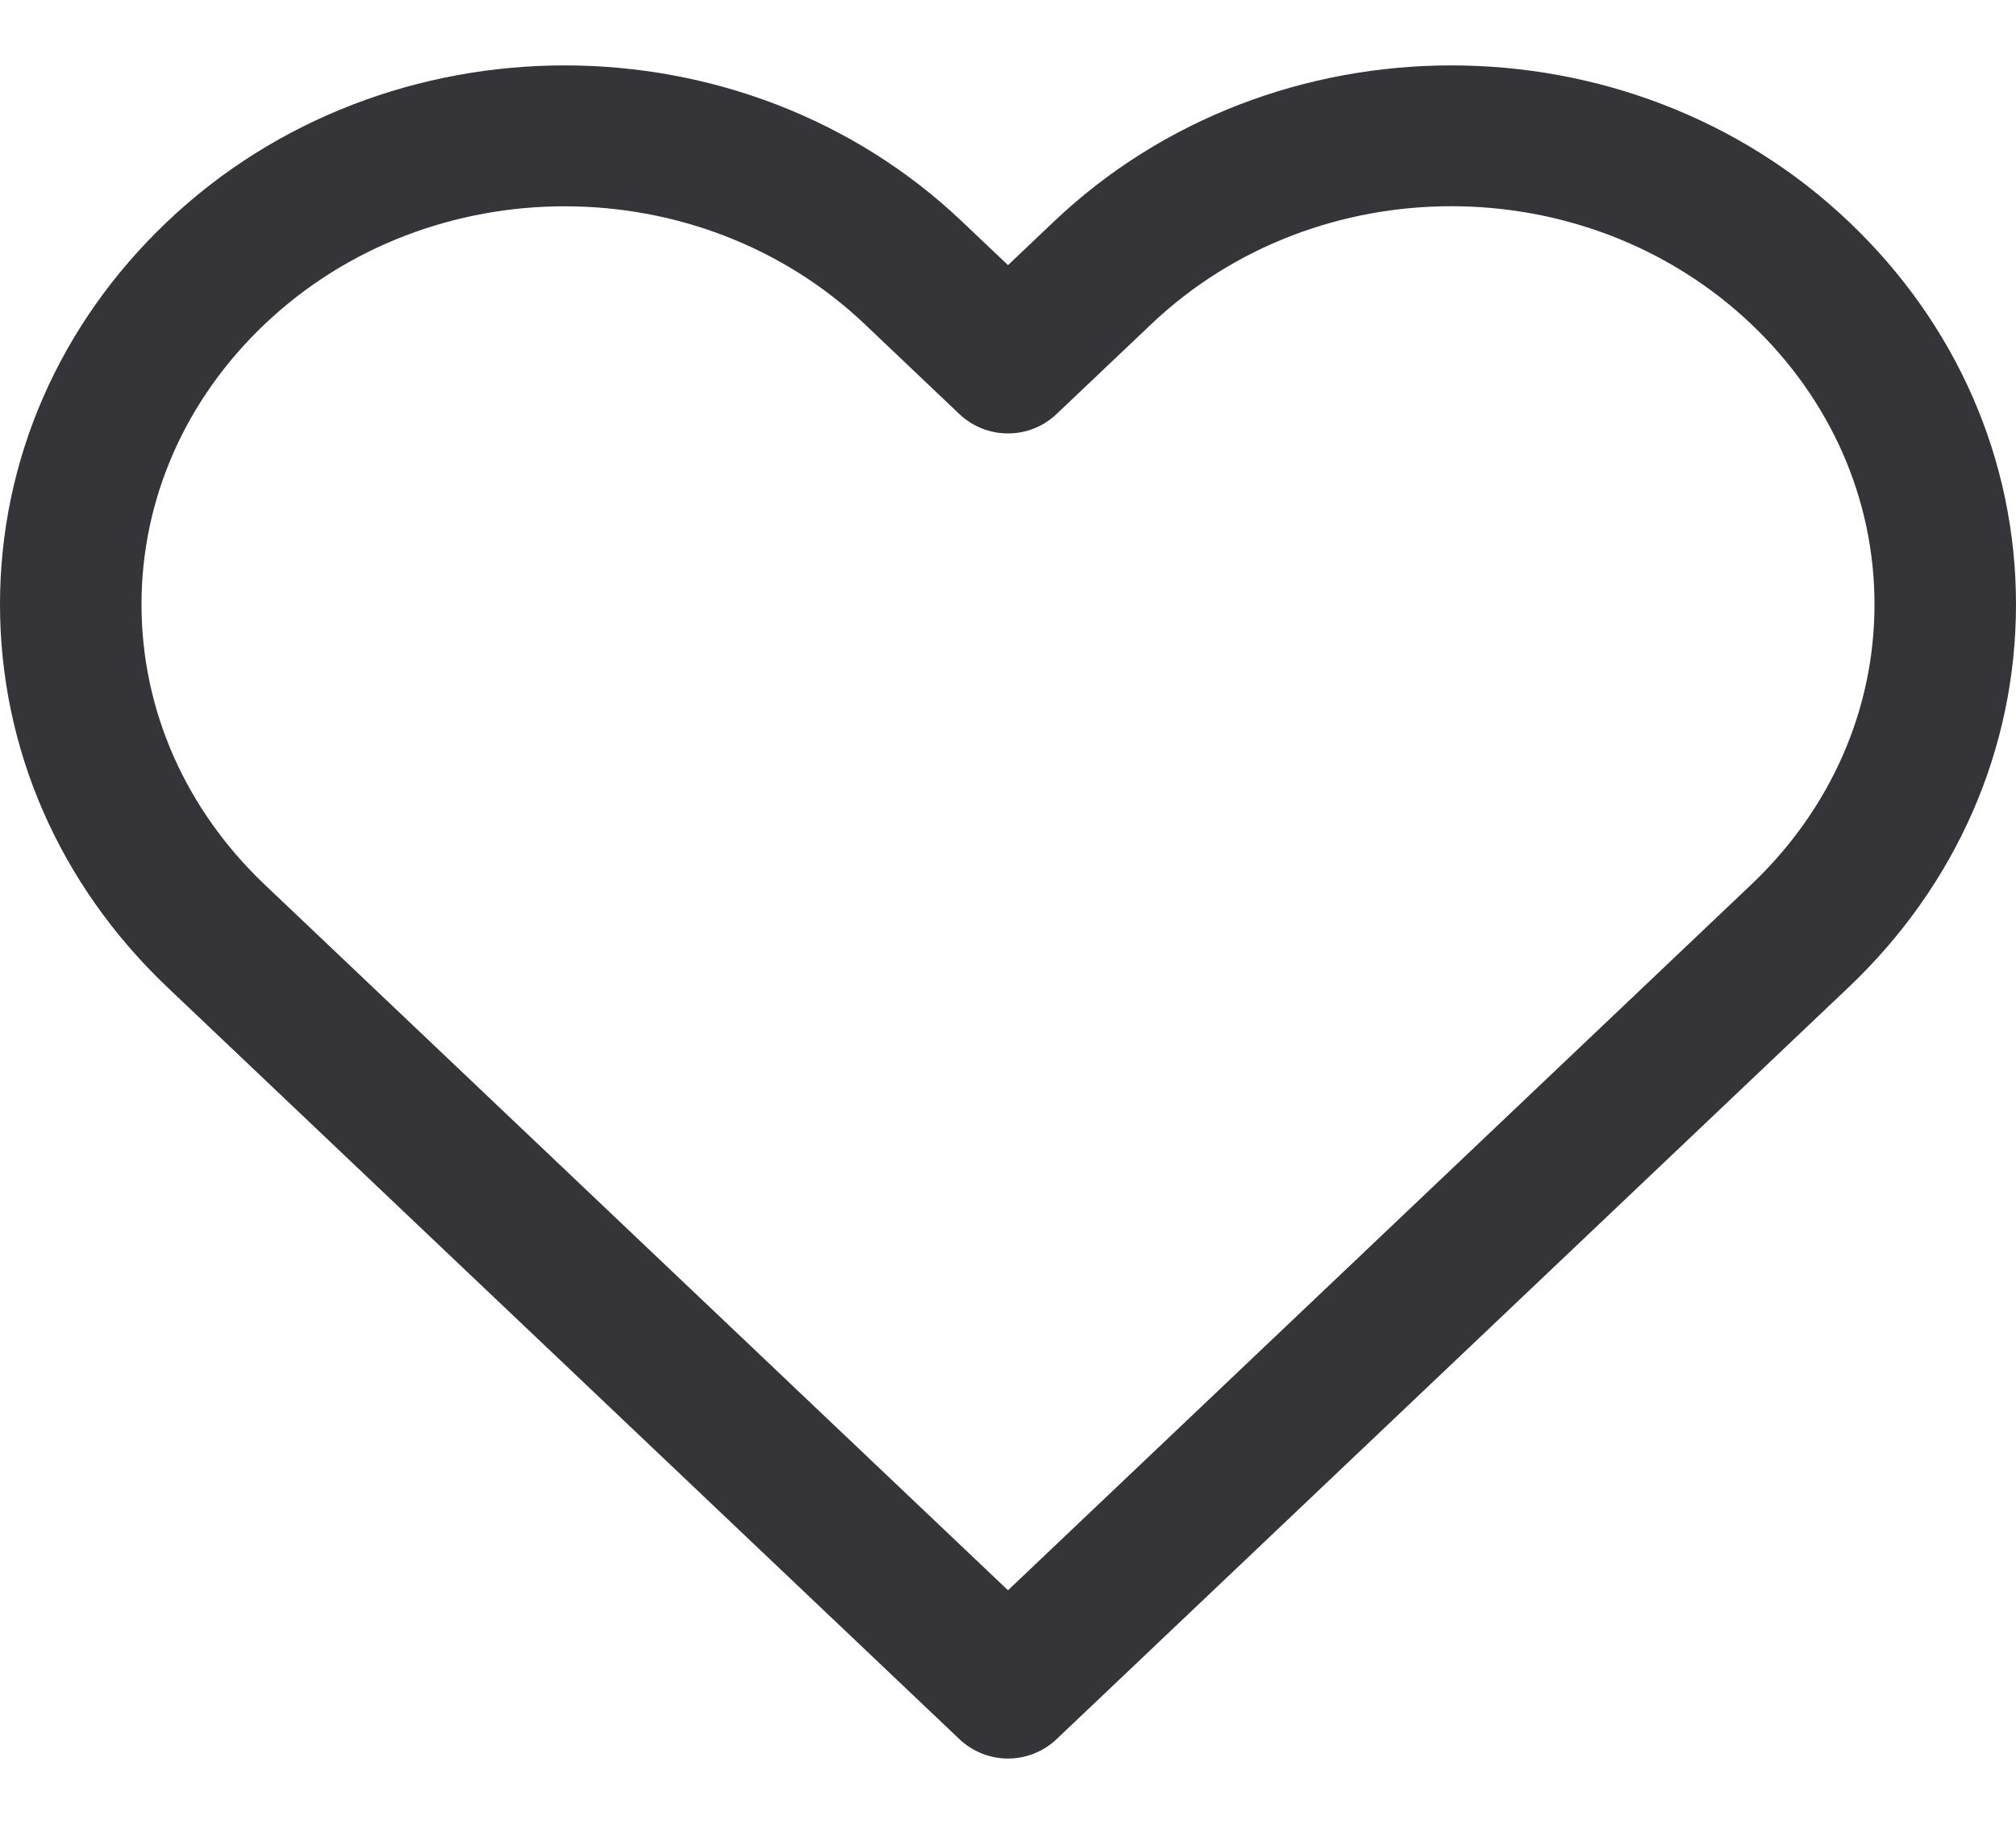
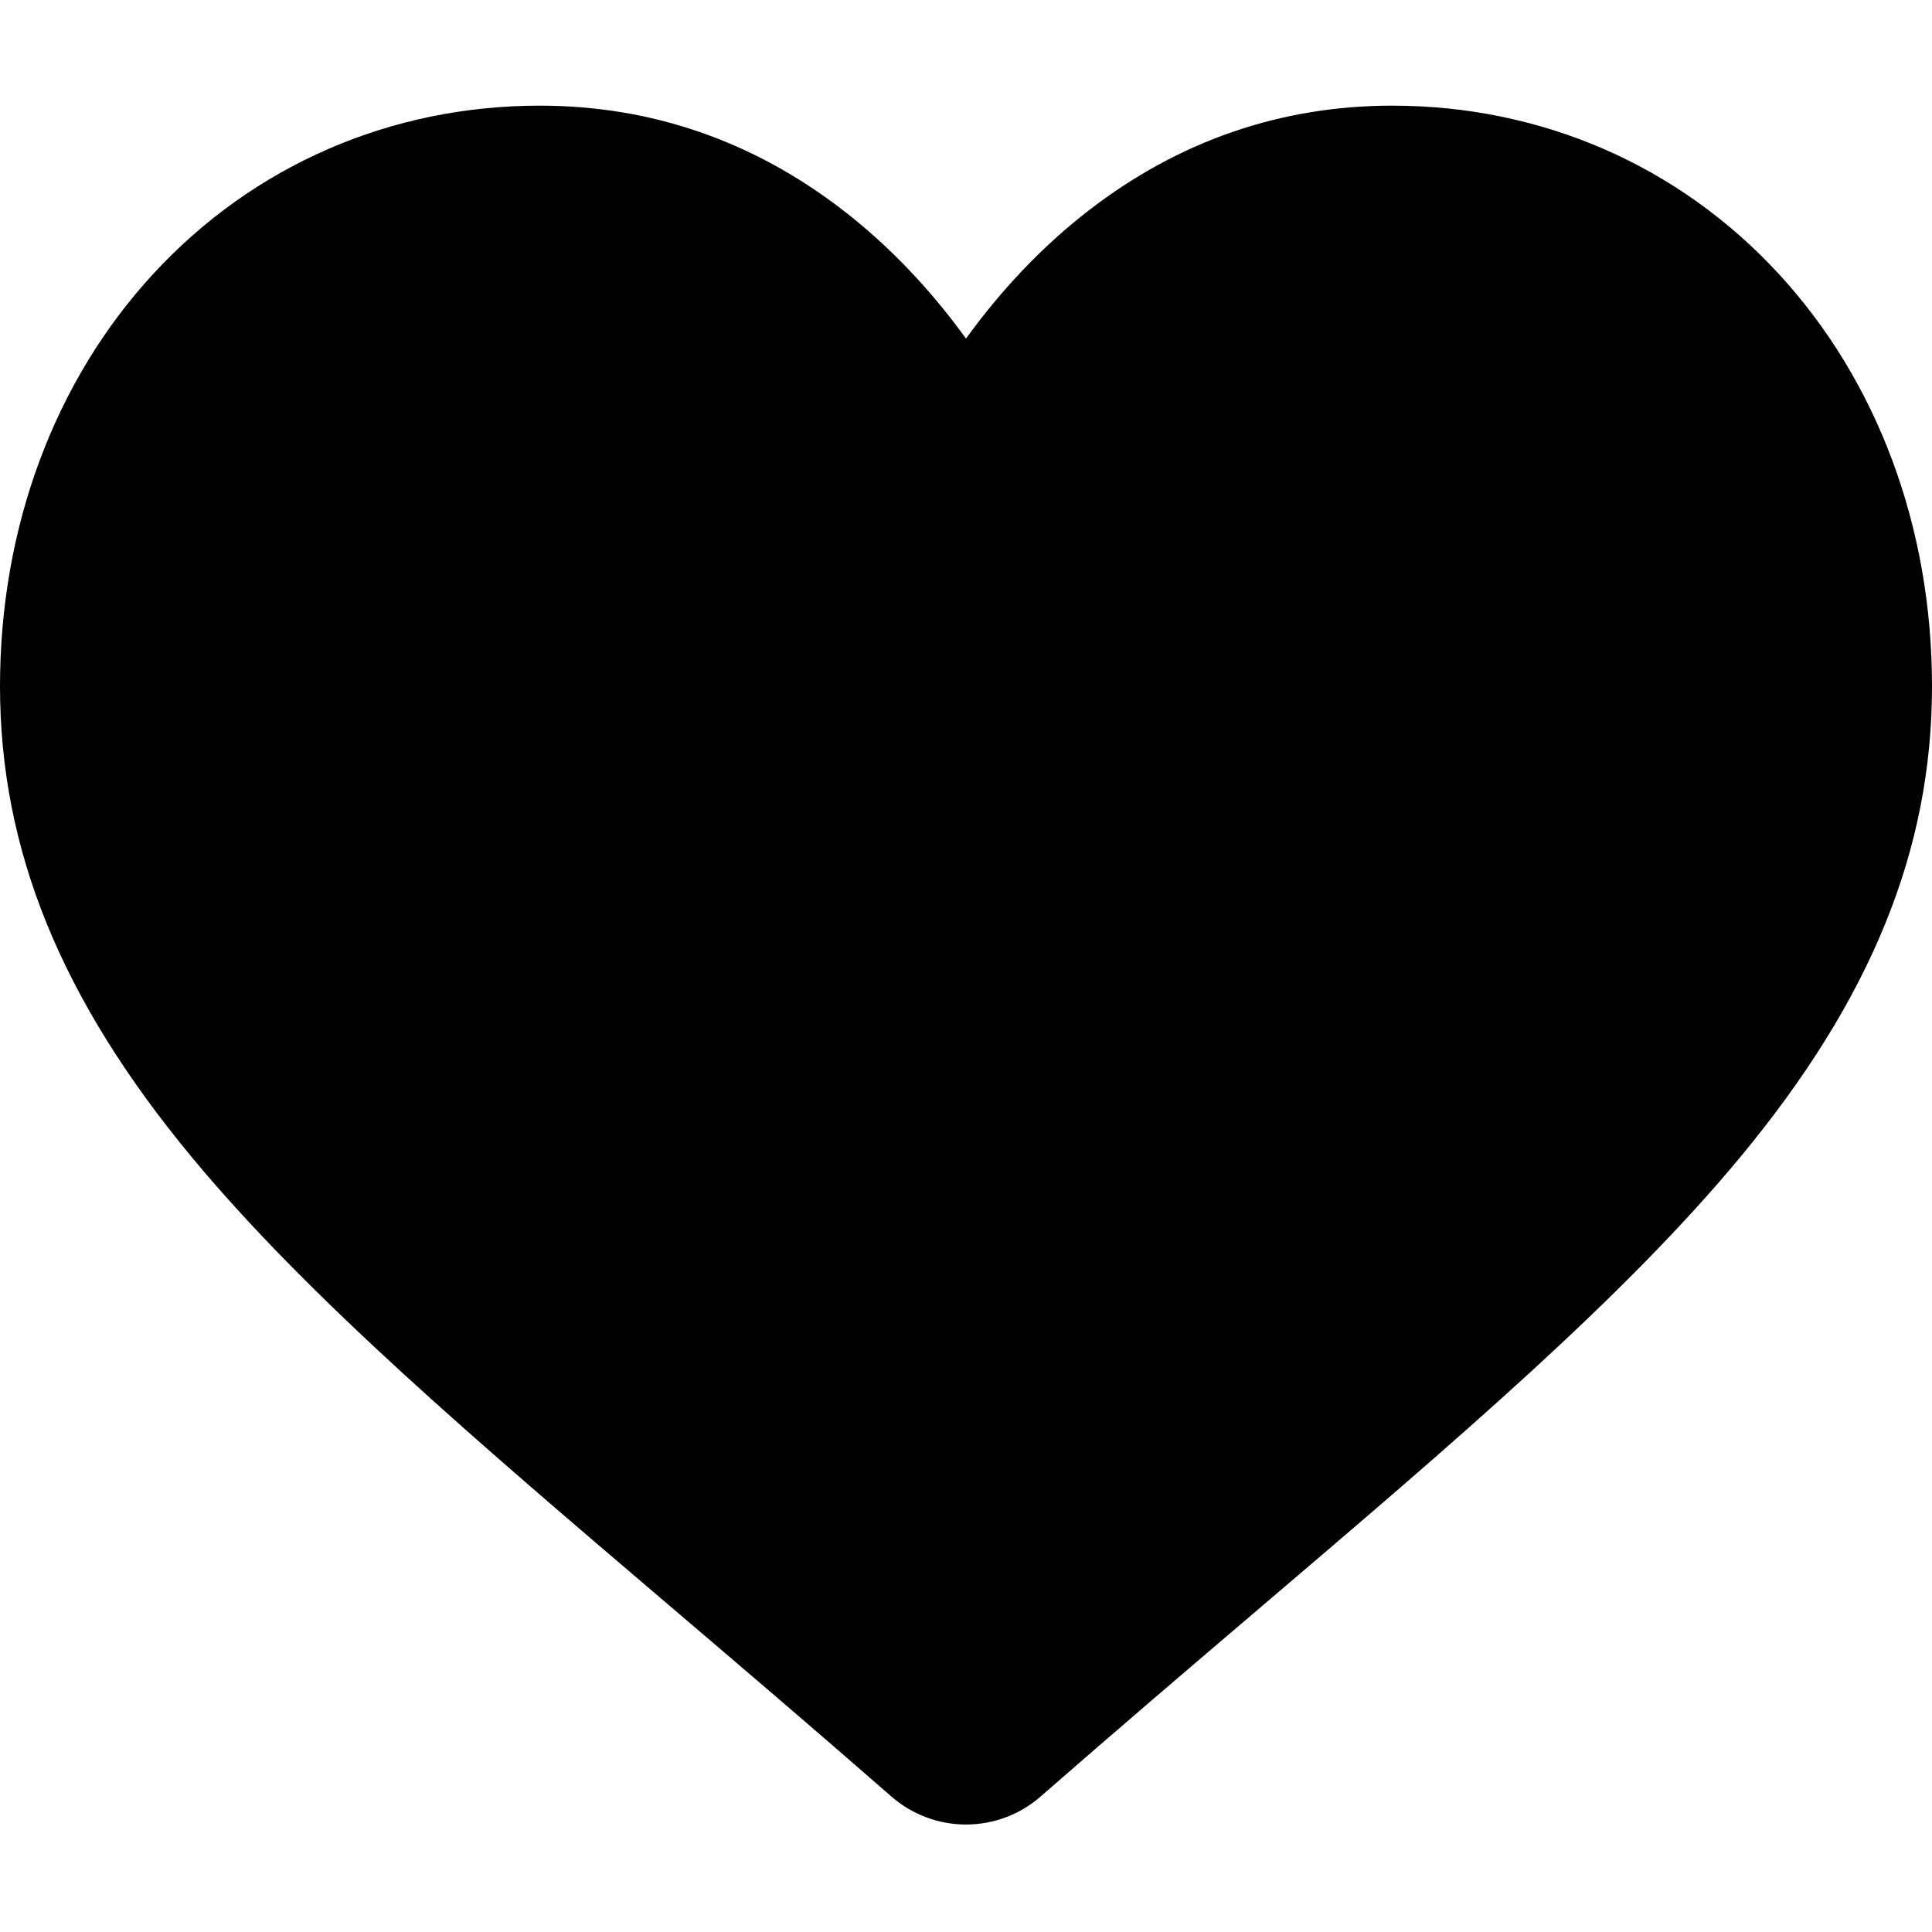
- <svg xmlns="http://www.w3.org/2000/svg" width="21" height="19" viewBox="0 0 21 19" fill="none">
-   <path d="M19.26 2.311C16.977 0.138 13.259 0.138 10.975 2.311L10.5 2.762L10.025 2.311C7.741 0.138 4.024 0.138 1.74 2.311C0.618 3.378 0 4.793 0 6.296C0 7.798 0.618 9.213 1.74 10.281L9.993 18.116C10.135 18.251 10.318 18.319 10.5 18.319C10.682 18.319 10.865 18.251 11.007 18.116L19.26 10.281C20.382 9.214 21 7.798 21 6.296C21 4.793 20.382 3.378 19.26 2.311ZM18.245 9.212L10.5 16.566L2.755 9.213C1.929 8.427 1.474 7.391 1.474 6.296C1.474 5.201 1.929 4.165 2.755 3.379C3.617 2.559 4.75 2.149 5.882 2.149C7.015 2.149 8.148 2.559 9.01 3.379L9.992 4.312C10.277 4.583 10.723 4.583 11.007 4.312L11.99 3.379C13.715 1.738 16.52 1.738 18.245 3.379C19.071 4.165 19.526 5.201 19.526 6.296C19.526 7.391 19.071 8.427 18.245 9.212Z" fill="#353439" />
+ <svg xmlns="http://www.w3.org/2000/svg" viewBox="0 -28 512 512">
+   <path d="m471.383 44.578c-26.504-28.746-62.871-44.578-102.41-44.578-29.555 0-56.621 9.344-80.449 27.77-12.023 9.301-22.918 20.68-32.523 33.961-9.602-13.277-20.5-24.66-32.527-33.961-23.824-18.426-50.891-27.77-80.445-27.77-39.539 0-75.91 15.832-102.414 44.578-26.188 28.41-40.613 67.223-40.613 109.293 0 43.301 16.137 82.938 50.781 124.742 30.992 37.395 75.535 75.355 127.117 119.312 17.613 15.012 37.578 32.027 58.309 50.152 5.477 4.797 12.504 7.438 19.793 7.438 7.285 0 14.316-2.641 19.785-7.43 20.73-18.129 40.707-35.152 58.328-50.172 51.574-43.949 96.117-81.906 127.109-119.305 34.645-41.801 50.777-81.438 50.777-124.742 0-42.066-14.426-80.879-40.617-109.289zm0 0" />
</svg>
